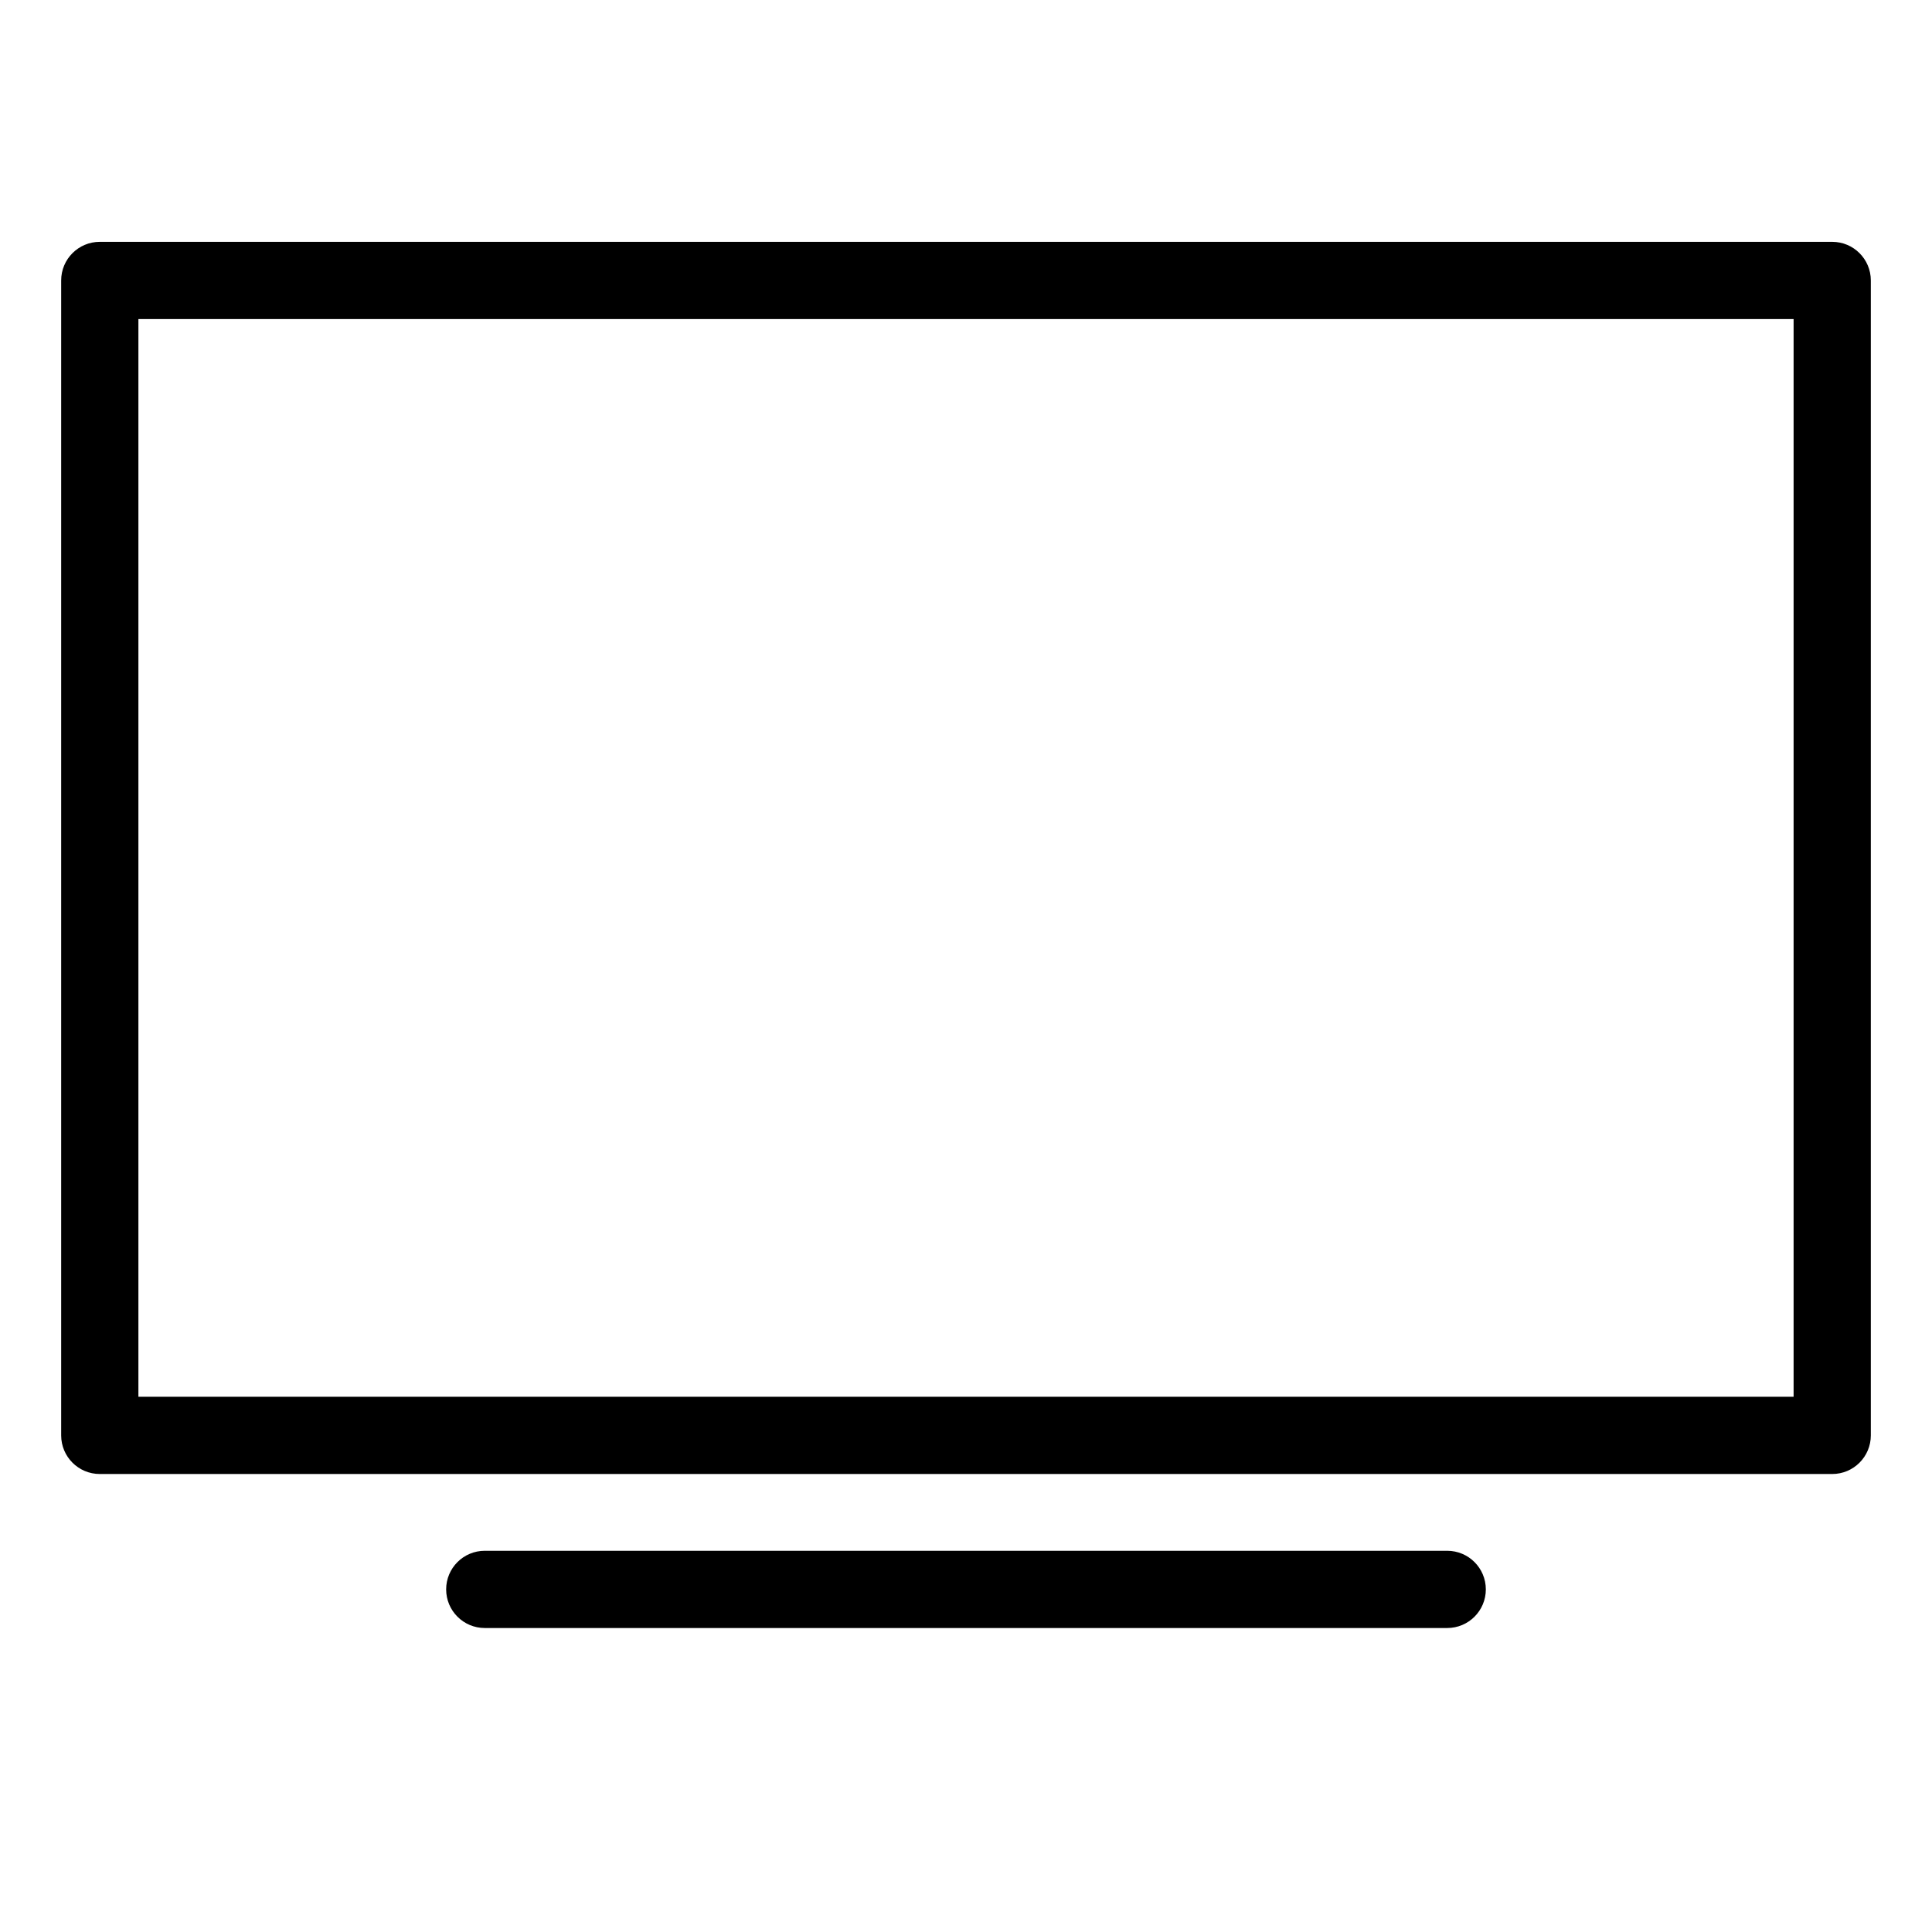
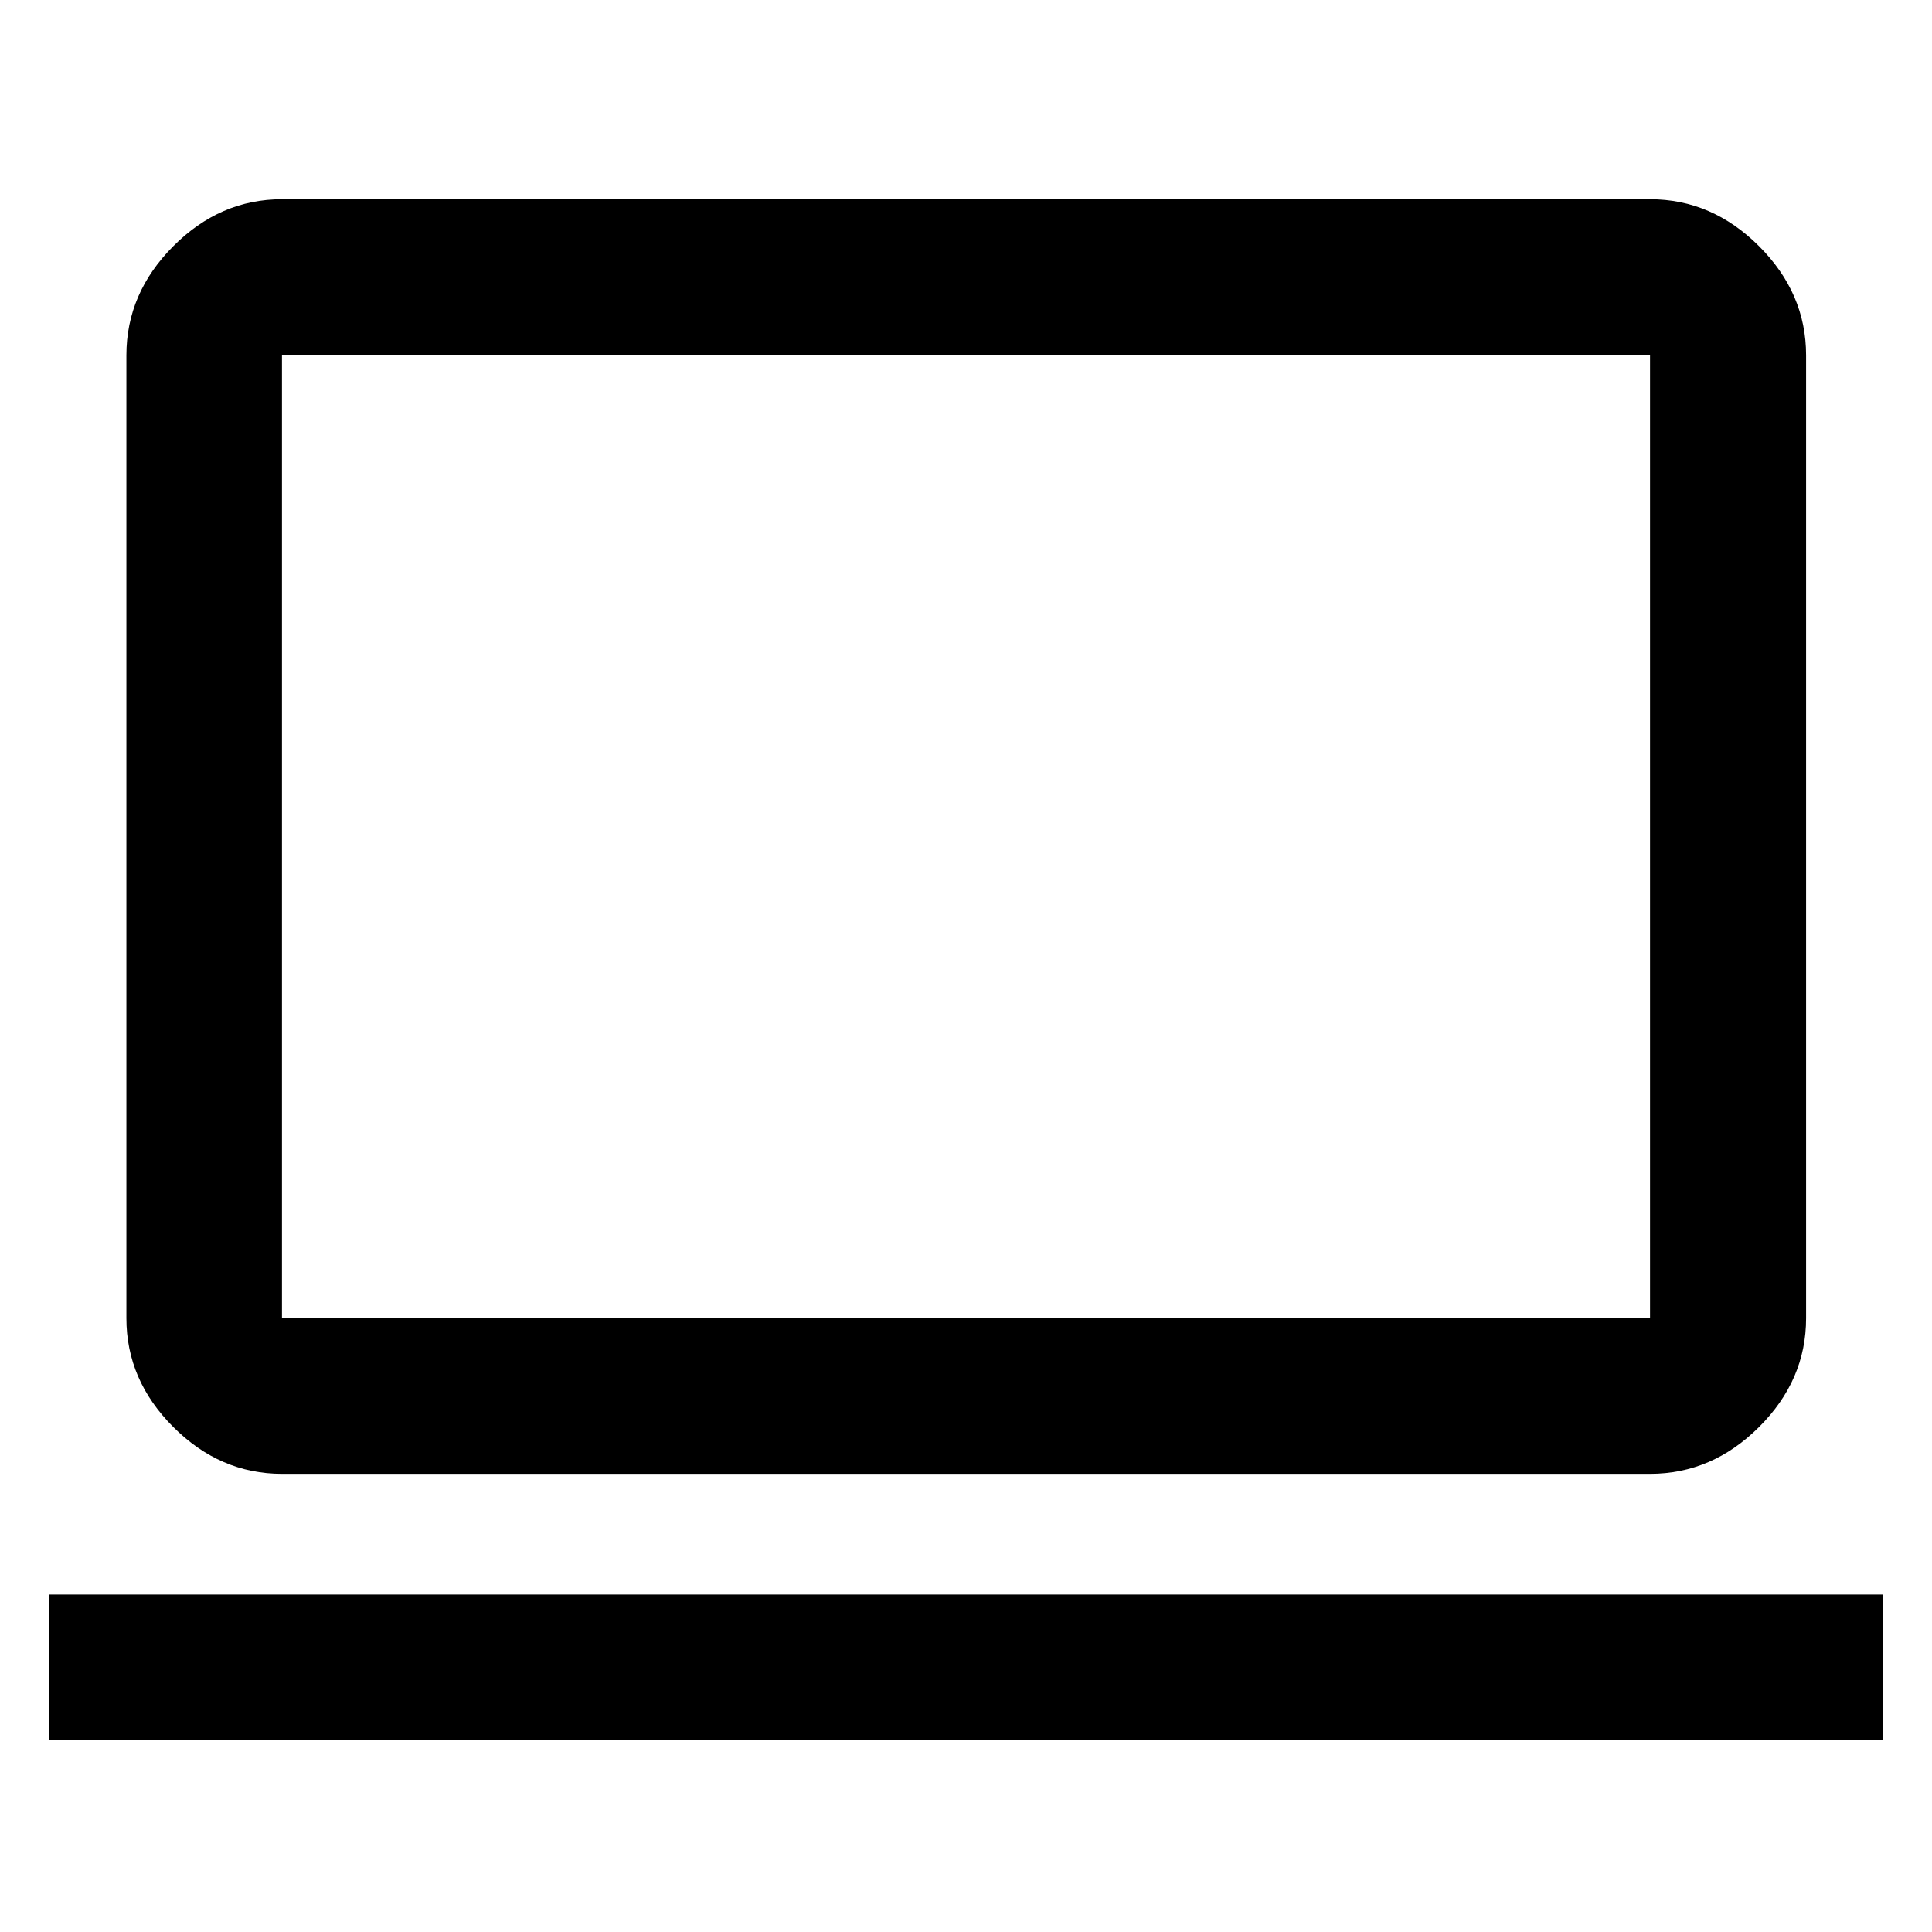
- <svg xmlns="http://www.w3.org/2000/svg" t="1710127508170" class="icon" viewBox="0 0 1024 1024" version="1.1" p-id="1060" width="200" height="200">
-   <path d="M971.111 128.178 52.889 128.178c-11.308 0-20.466 9.159-20.466 20.466l0 612.142c0 11.308 9.159 20.466 20.466 20.466l918.223 0c11.297 0 20.466-9.159 20.466-20.466l0-612.142C991.578 137.337 982.409 128.178 971.111 128.178zM950.645 740.32 73.355 740.32l0-571.21 877.291 0L950.645 740.32z" p-id="1061" />
-   <path d="M787.52 842.415c0 11.297-9.159 20.466-20.466 20.466l-510.118 0c-11.308 0-20.466-9.169-20.466-20.466 0-11.308 9.159-20.466 20.466-20.466l510.118 0C778.361 821.949 787.52 831.108 787.52 842.415z" p-id="1062" />
+ <svg xmlns="http://www.w3.org/2000/svg" height="48" viewBox="0 -960 960 960" width="48">
+   <path d="M24.565-95.609v-72.043h910.87v72.043H24.565ZM140.11-227.652q-30.746 0-54.025-23.279-23.28-23.28-23.28-54.026v-478.499q0-30.845 23.28-54.194Q109.363-861 140.109-861h679.782q30.845 0 54.194 23.35 23.35 23.349 23.35 54.194v478.499q0 30.746-23.35 54.026-23.349 23.279-54.194 23.279H140.109Zm0-77.305h679.782v-478.499H140.109v478.499Zm0 0v-478.499 478.499Z" />
</svg>
